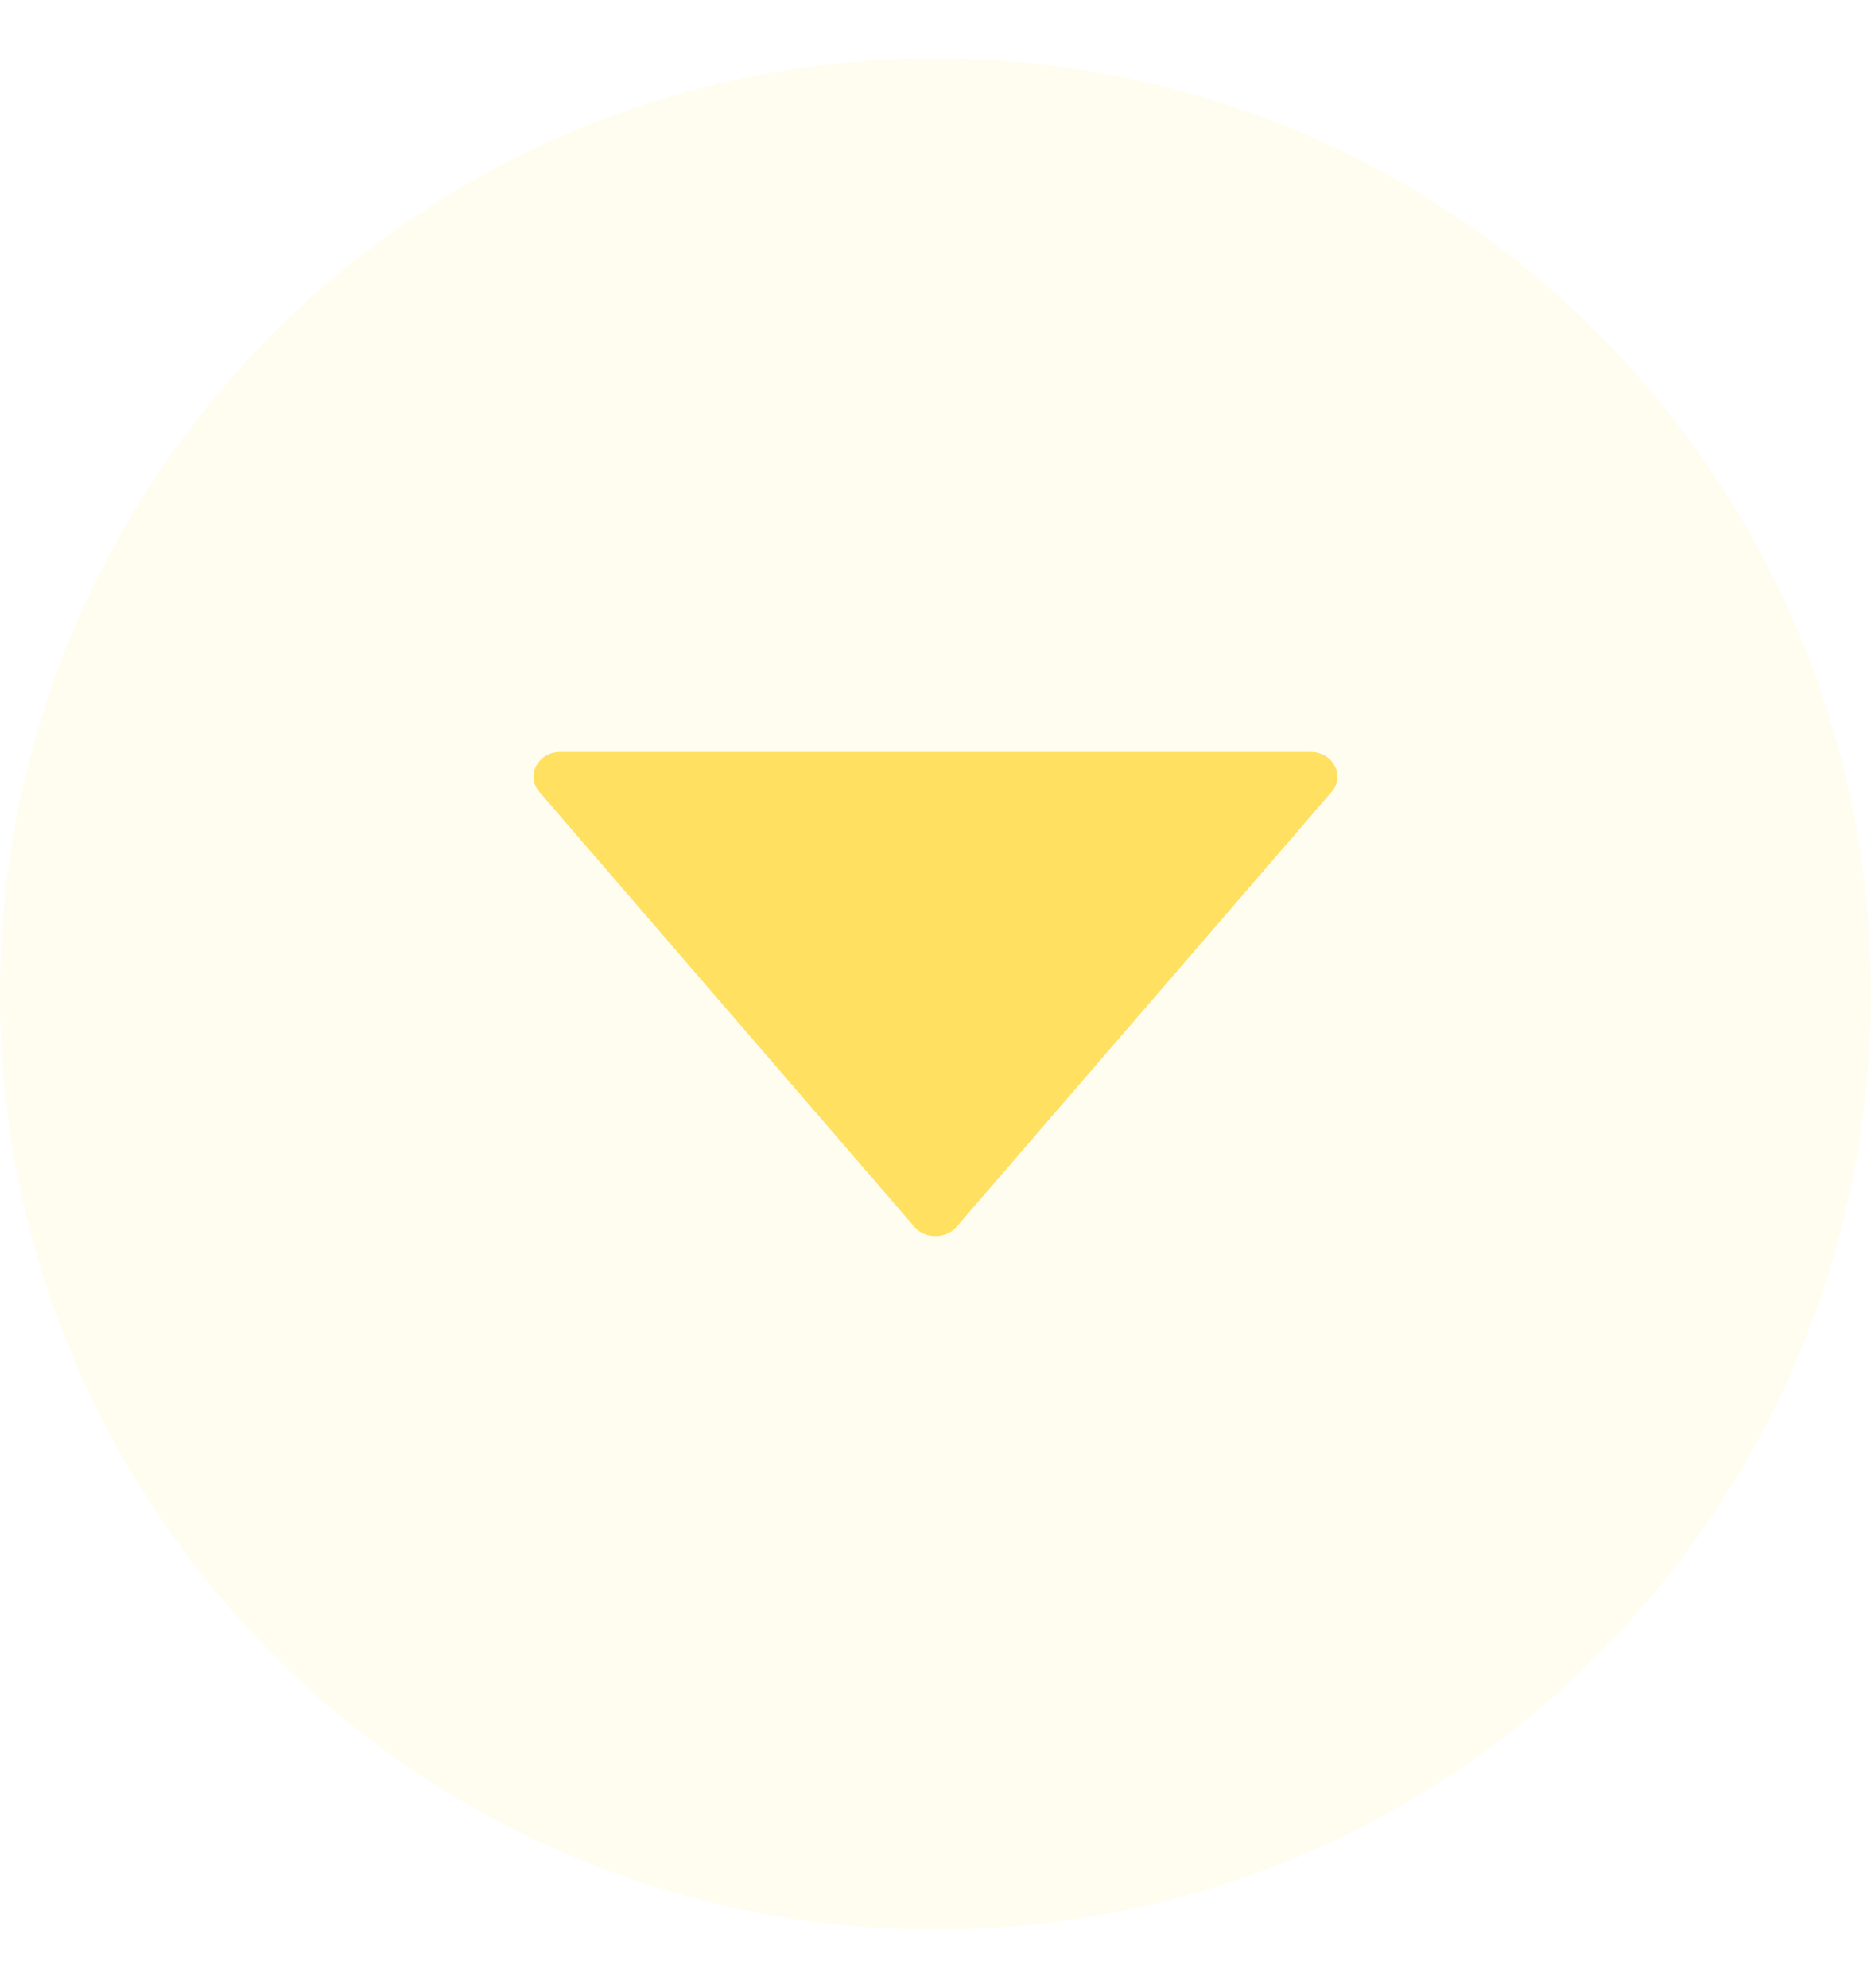
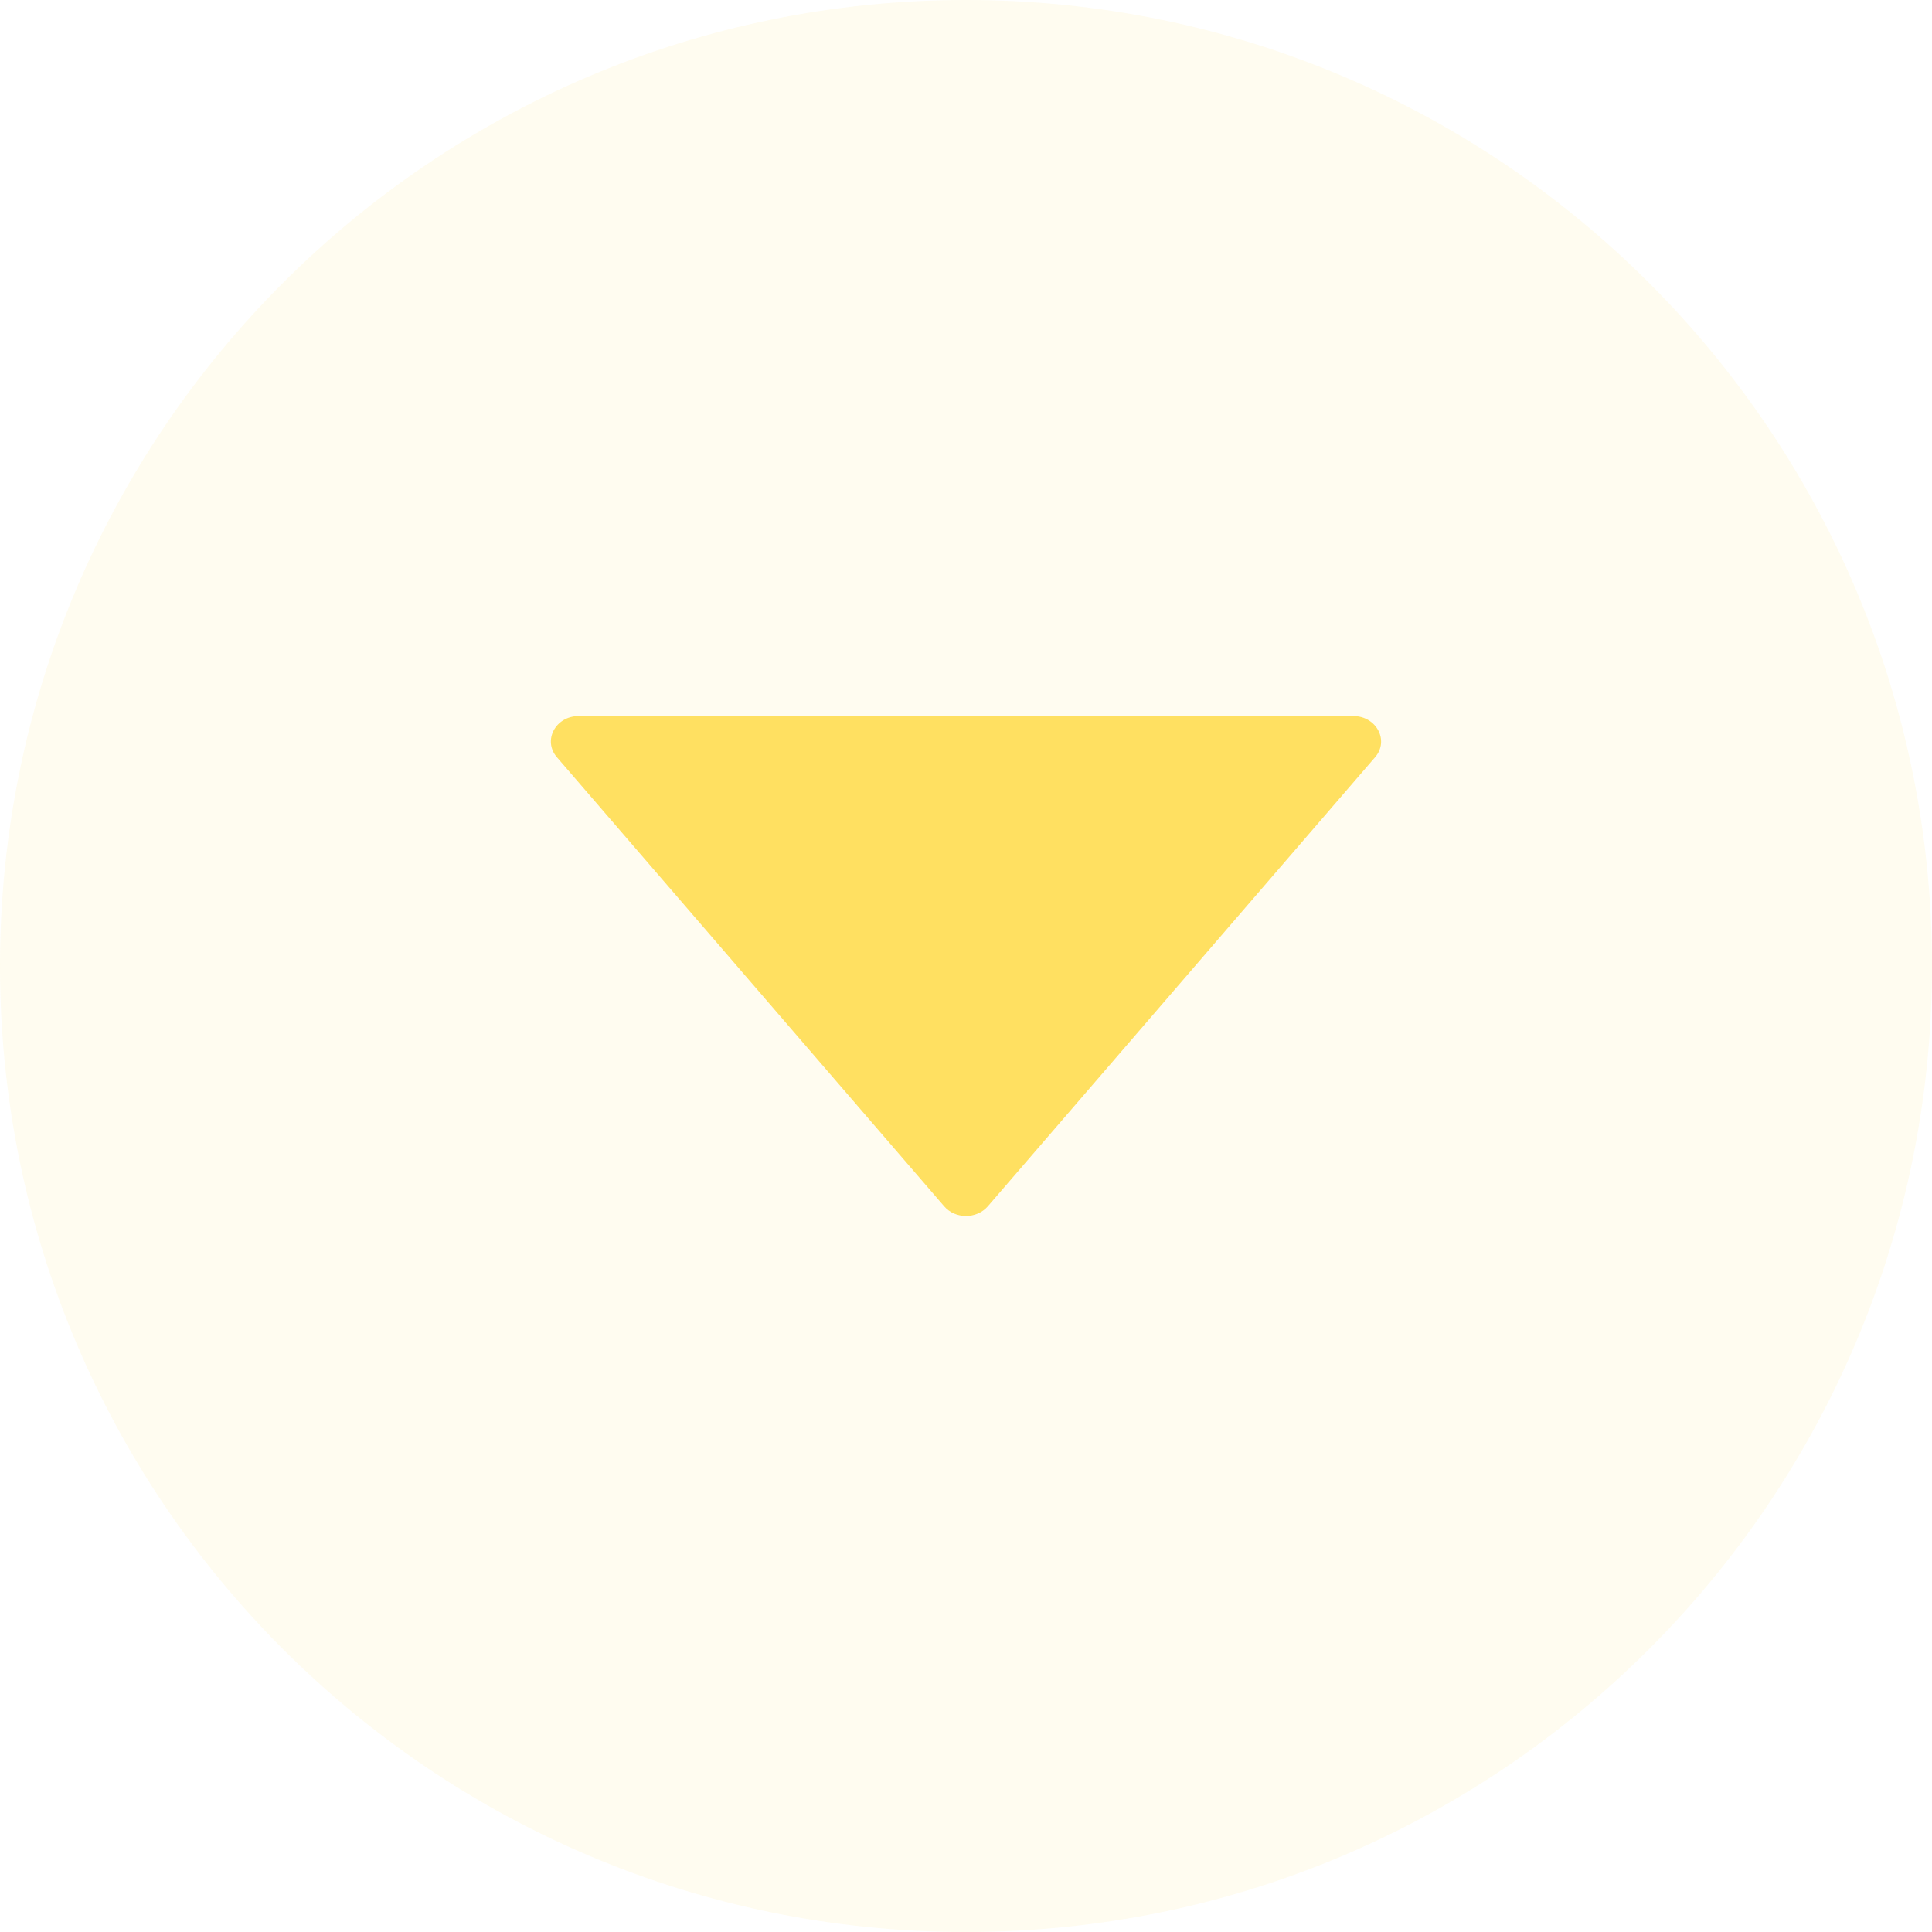
- <svg xmlns="http://www.w3.org/2000/svg" width="16" height="17" viewBox="0 0 16 17" fill="none">
-   <circle opacity="0.1" cx="8" cy="8.5" r="8" fill="#FFE061" />
-   <path d="M11.207 6.43H4.793C4.6 6.43 4.493 6.633 4.612 6.771L7.819 10.49C7.911 10.597 8.088 10.597 8.181 10.49L11.388 6.771C11.507 6.633 11.399 6.43 11.207 6.43Z" fill="#FFE061" />
+ <svg xmlns="http://www.w3.org/2000/svg" width="16" height="16" viewBox="0 0 16 16" fill="none">
+   <circle opacity="0.1" cx="8" cy="8" r="8" fill="#FFE061" />
+   <path d="M11.207 5.93H4.793C4.6 5.93 4.493 6.133 4.612 6.271L7.819 9.99C7.911 10.097 8.088 10.097 8.181 9.99L11.388 6.271C11.507 6.133 11.399 5.93 11.207 5.93Z" fill="#FFE061" />
</svg>
